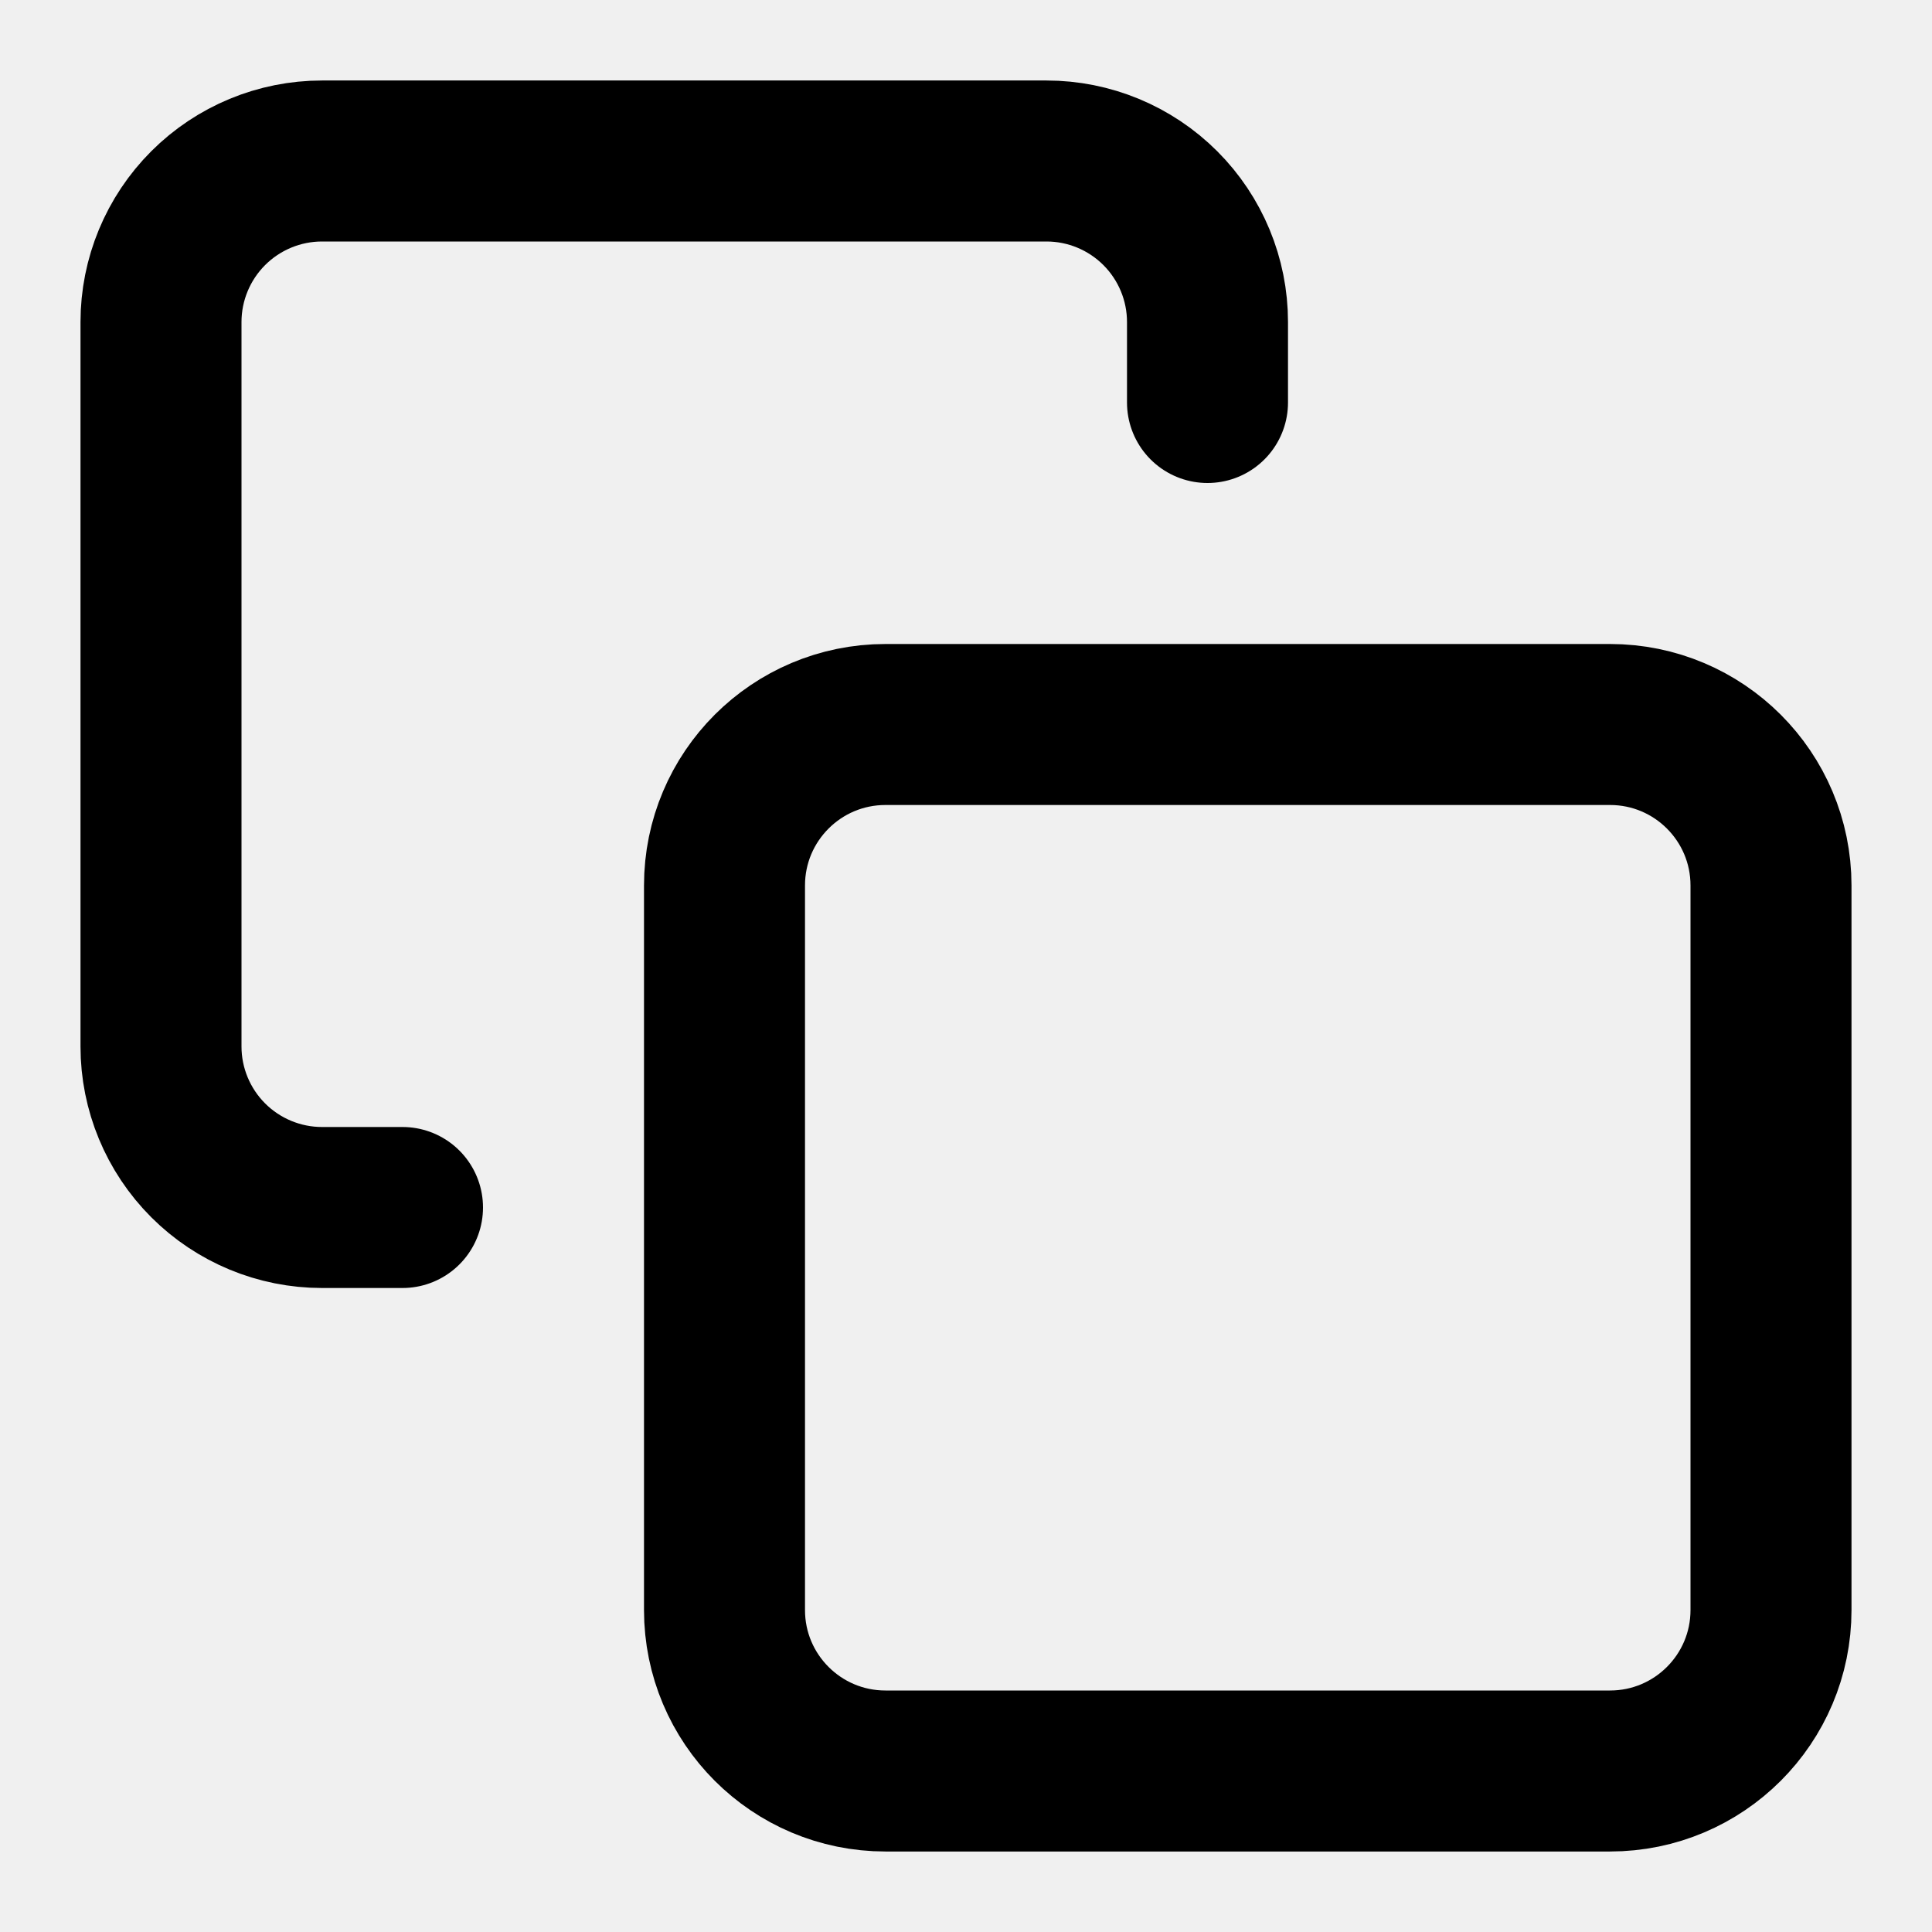
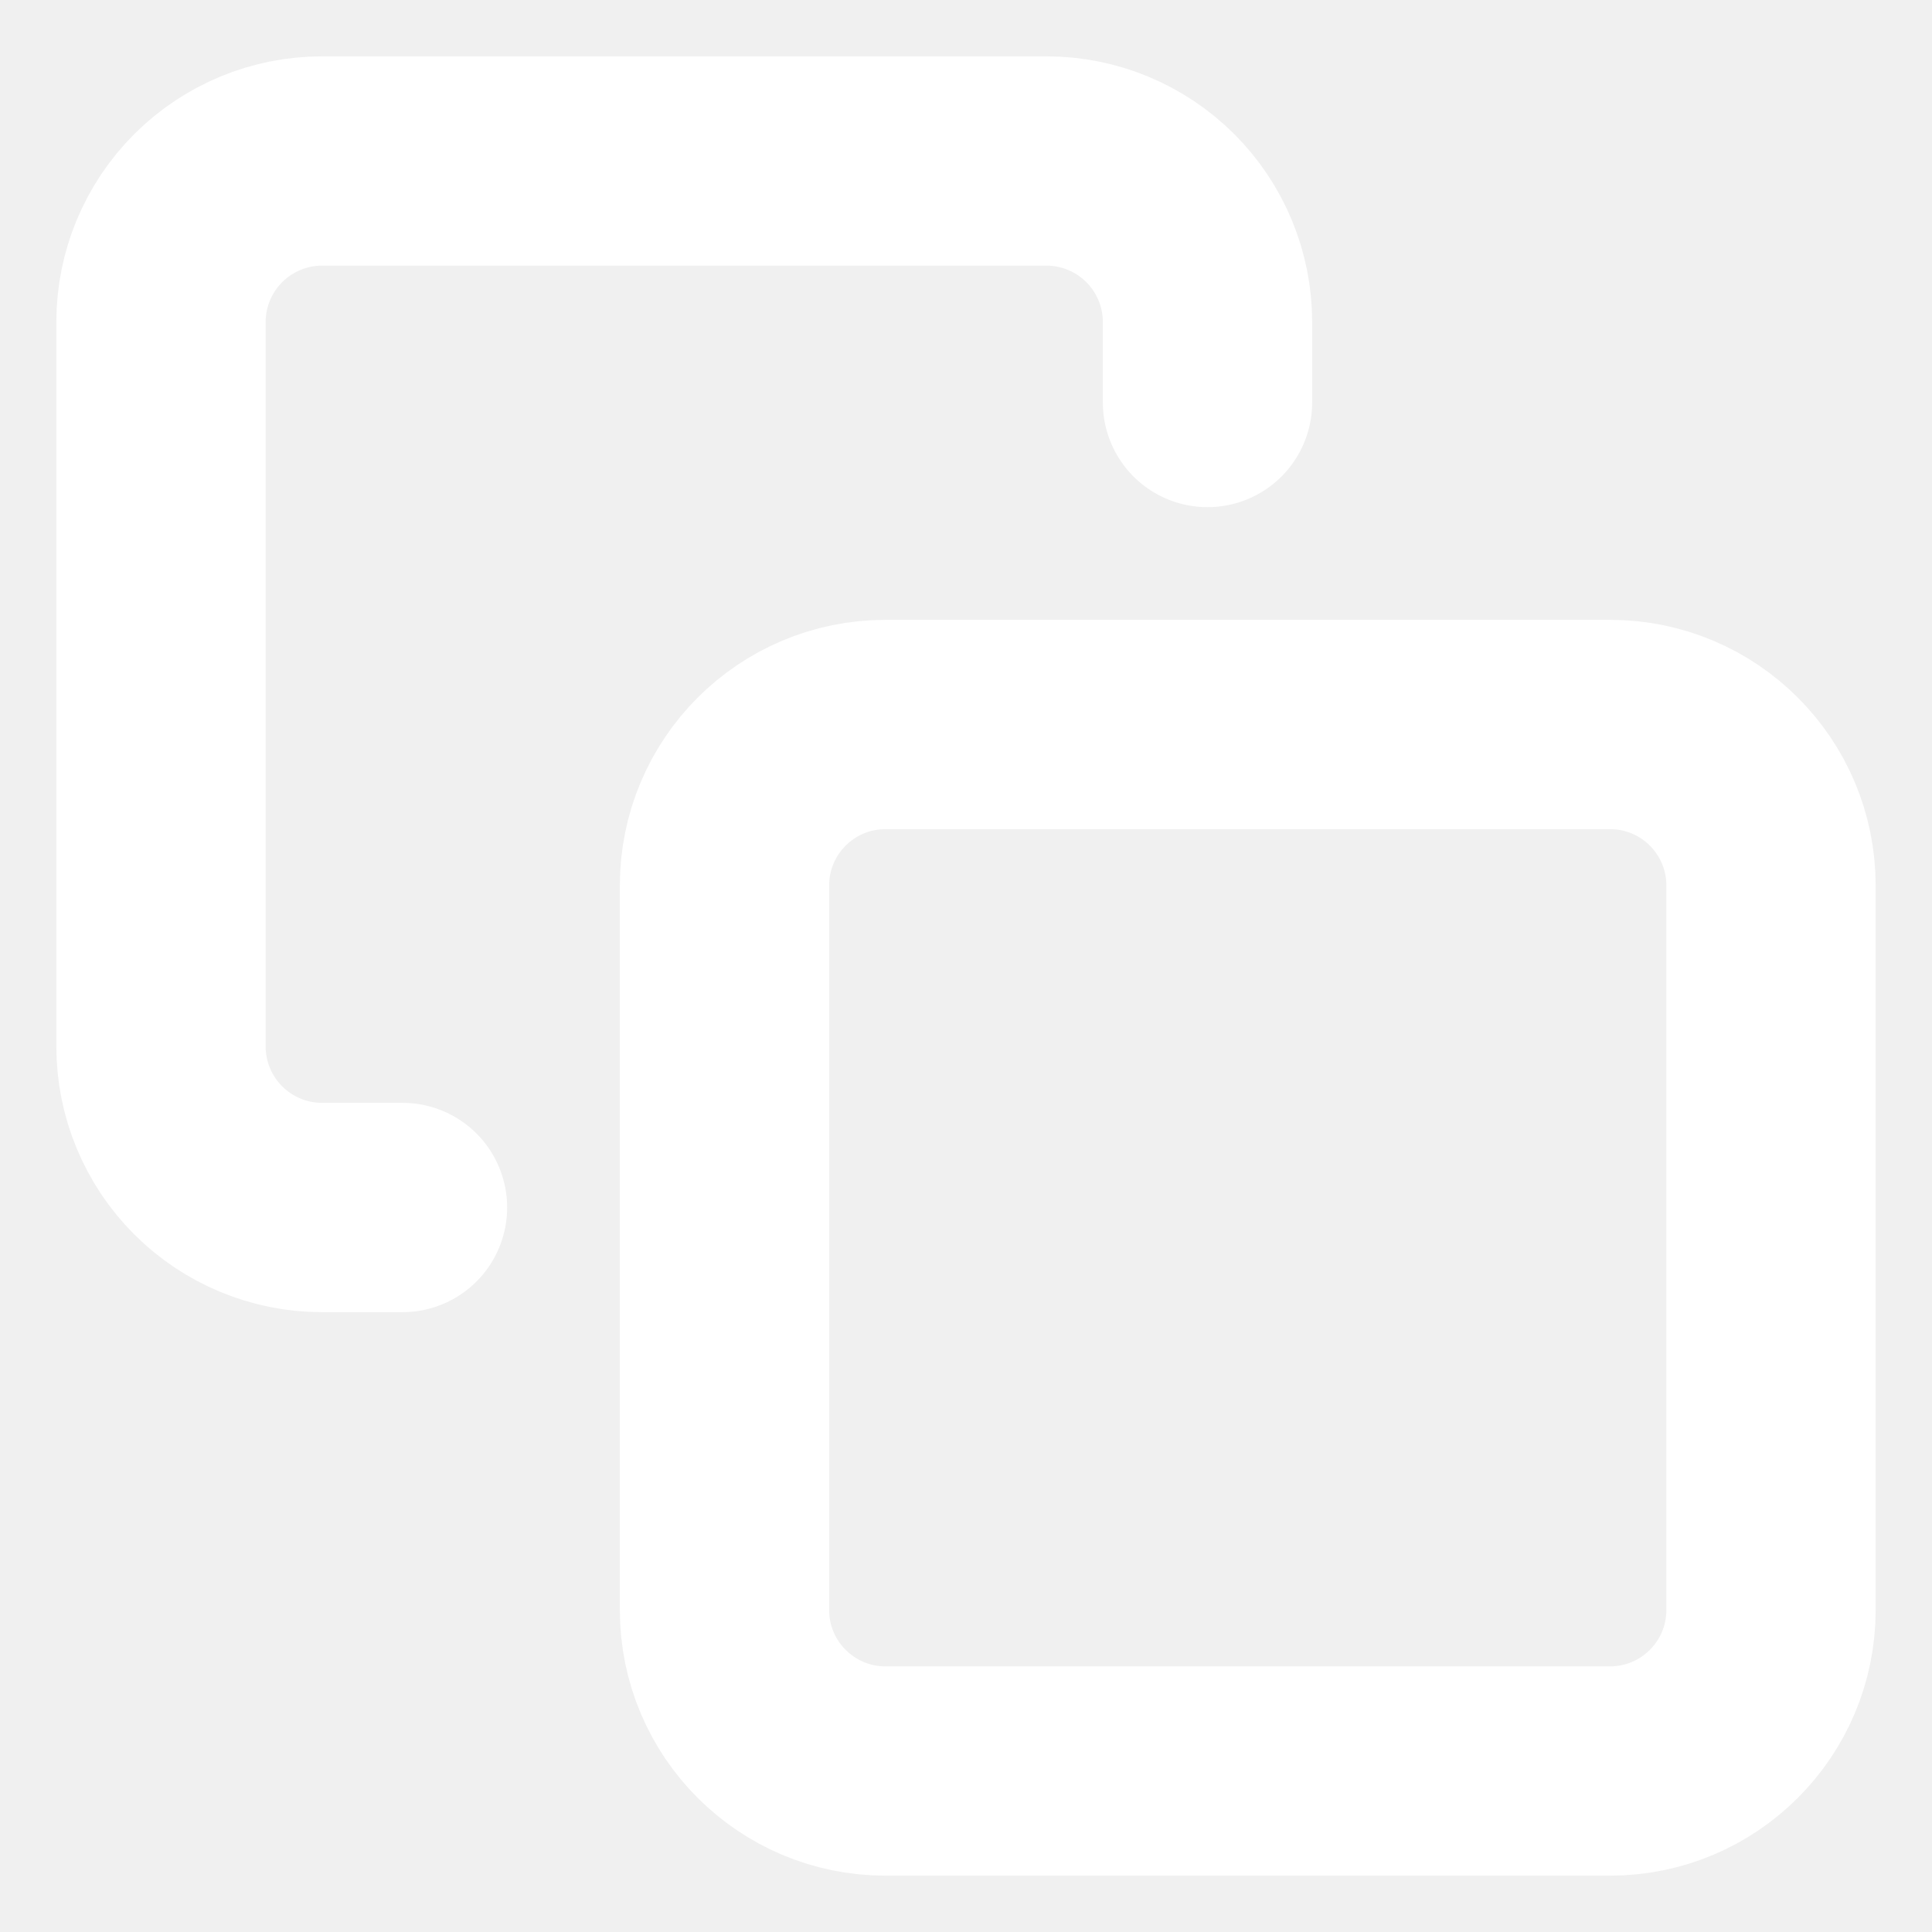
<svg xmlns="http://www.w3.org/2000/svg" width="24" height="24" viewBox="0 0 24 24" fill="none">
-   <path d="M20 9H11C9.895 9 9 9.895 9 11V20C9 21.105 9.895 22 11 22H20C21.105 22 22 21.105 22 20V11C22 9.895 21.105 9 20 9Z" stroke="black" stroke-width="2" stroke-linecap="round" stroke-linejoin="round" />
-   <path d="M5 15H4C3.47 15 2.961 14.789 2.586 14.414C2.211 14.039 2 13.53 2 13V4C2 3.47 2.211 2.961 2.586 2.586C2.961 2.211 3.47 2 4 2H13C13.53 2 14.039 2.211 14.414 2.586C14.789 2.961 15 3.47 15 4V5" stroke="black" stroke-width="2" stroke-linecap="round" stroke-linejoin="round" />
+   <path d="M20 9H11C9.895 9 9 9.895 9 11V20C9 21.105 9.895 22 11 22H20C21.105 22 22 21.105 22 20V11C22 9.895 21.105 9 20 9Z" stroke="white" stroke-width="2.6" stroke-linecap="round" stroke-linejoin="round" />
+   <path d="M5 15H4C3.47 15 2.961 14.789 2.586 14.414C2.211 14.039 2 13.53 2 13V4C2 3.47 2.211 2.961 2.586 2.586C2.961 2.211 3.47 2 4 2H13C13.53 2 14.039 2.211 14.414 2.586C14.789 2.961 15 3.47 15 4V5" stroke="white" stroke-width="2.6" stroke-linecap="round" stroke-linejoin="round" />
</svg>
